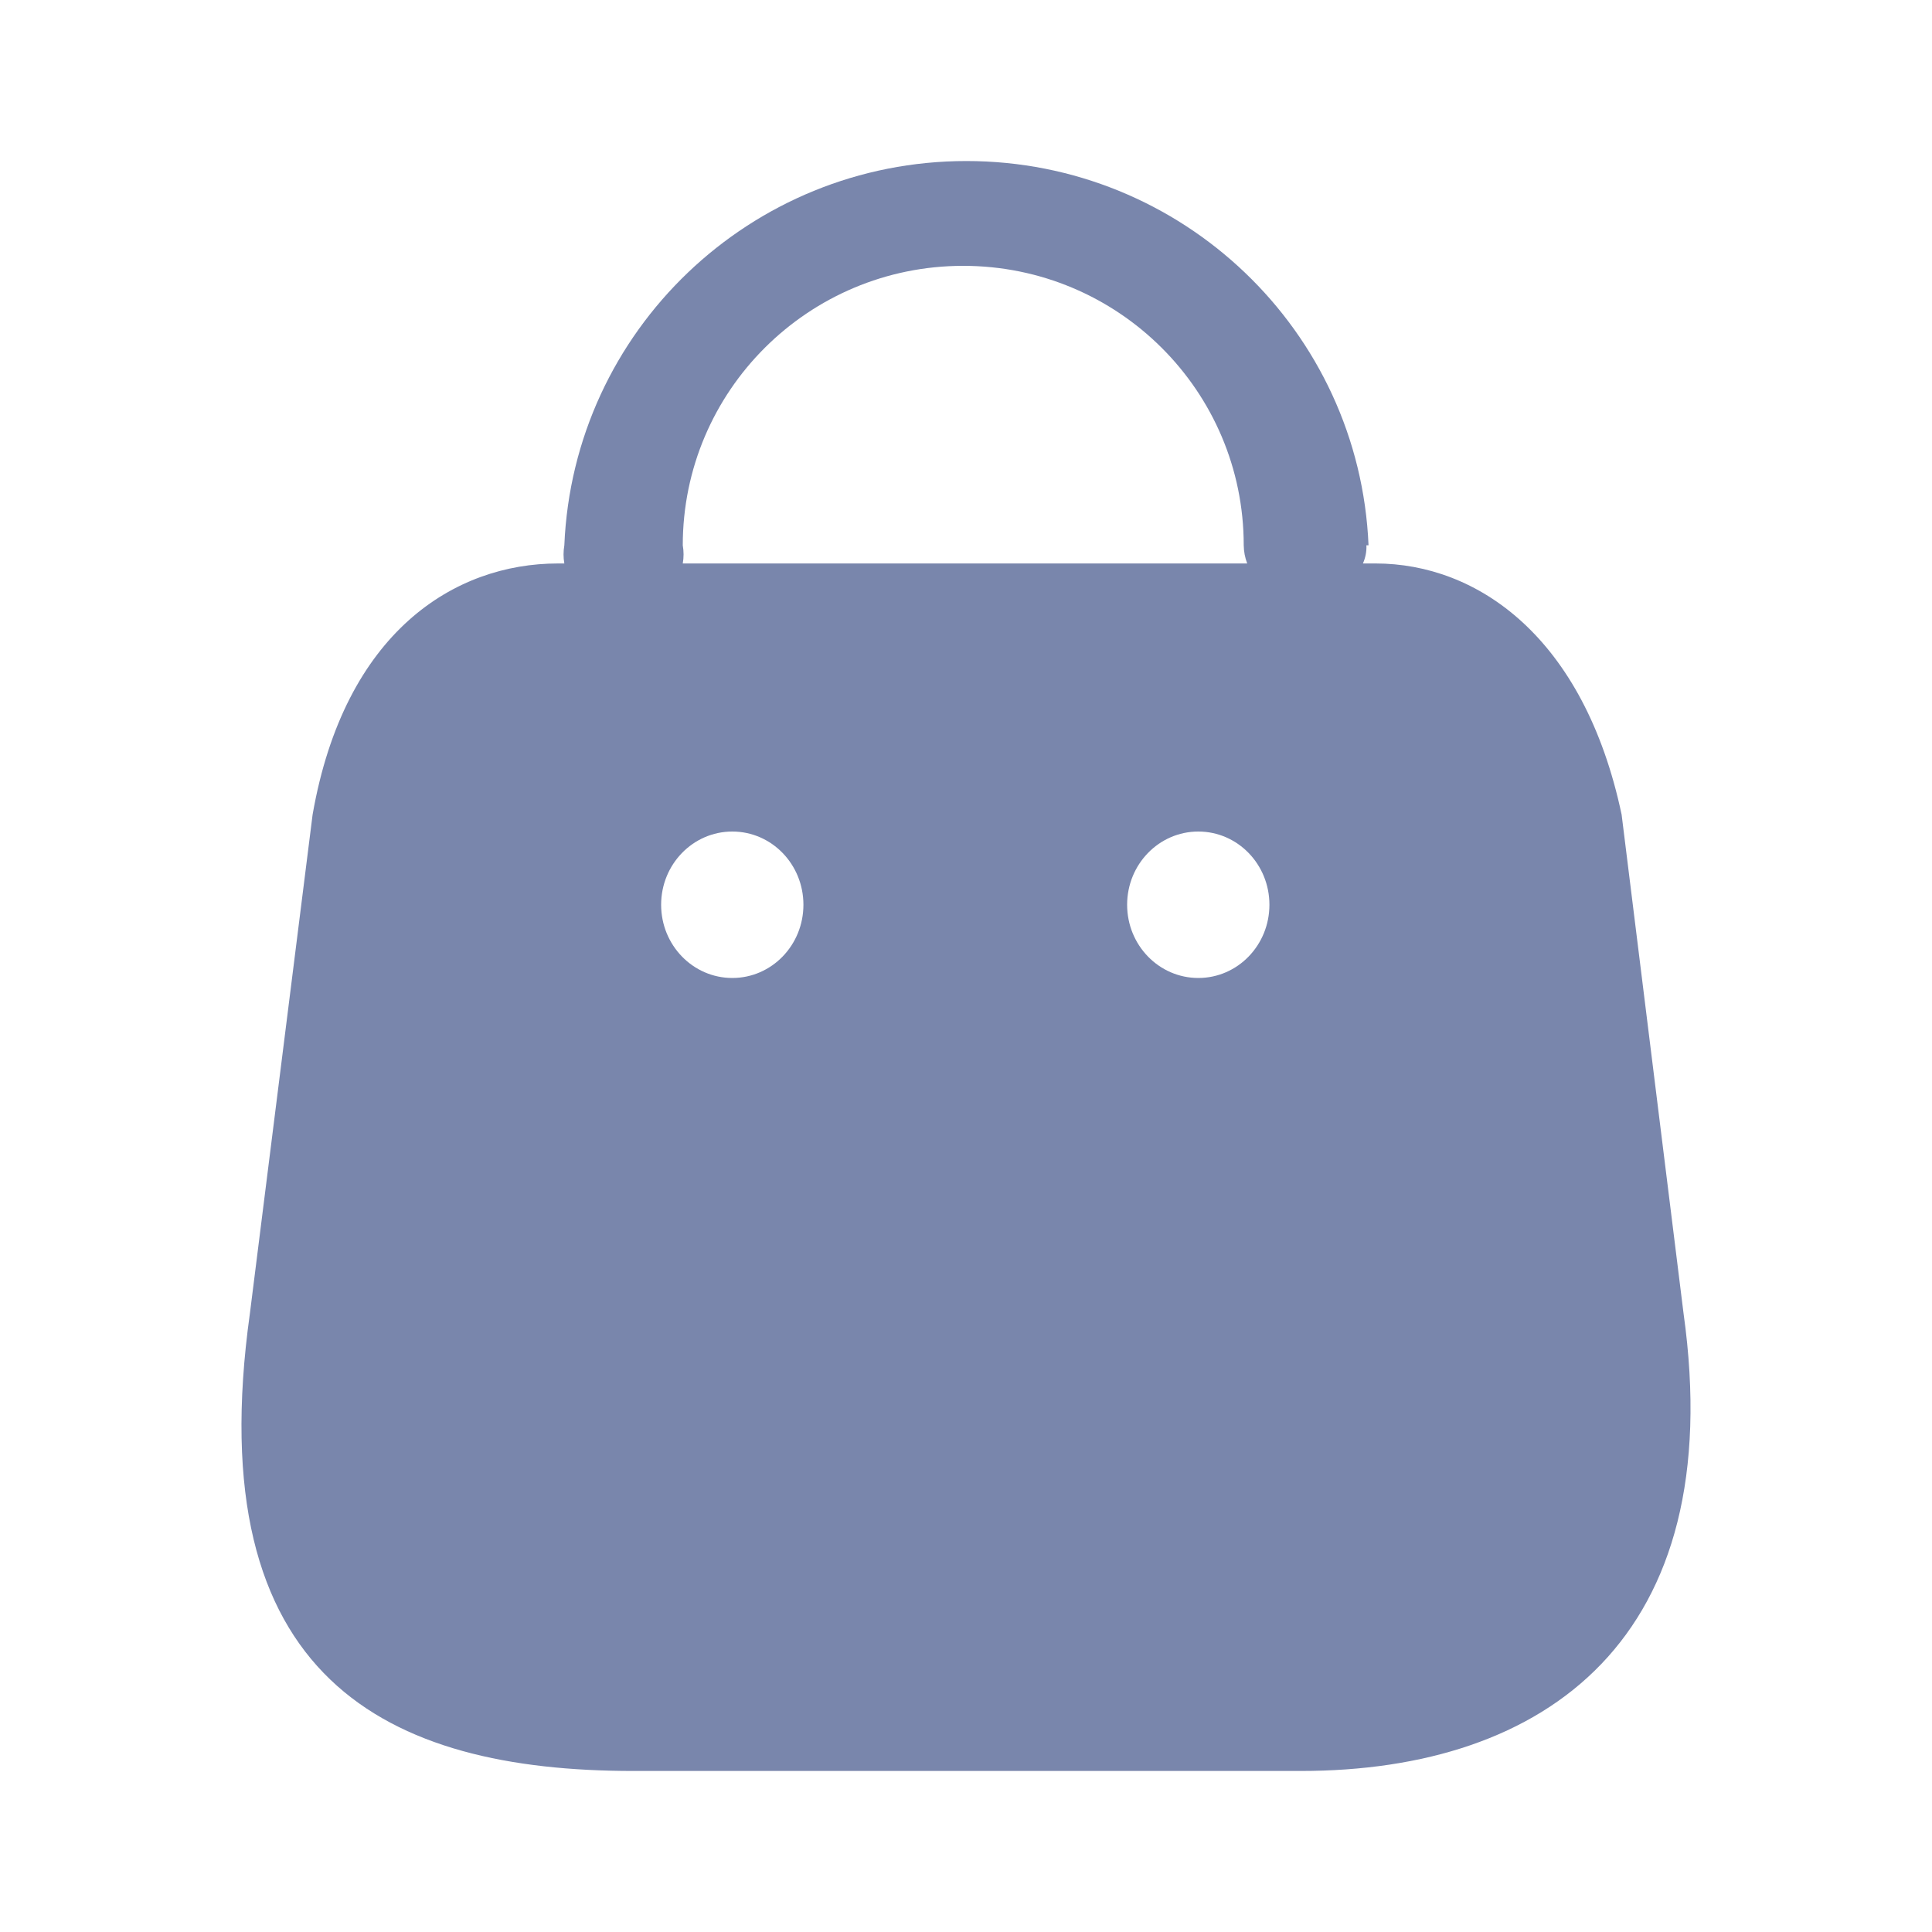
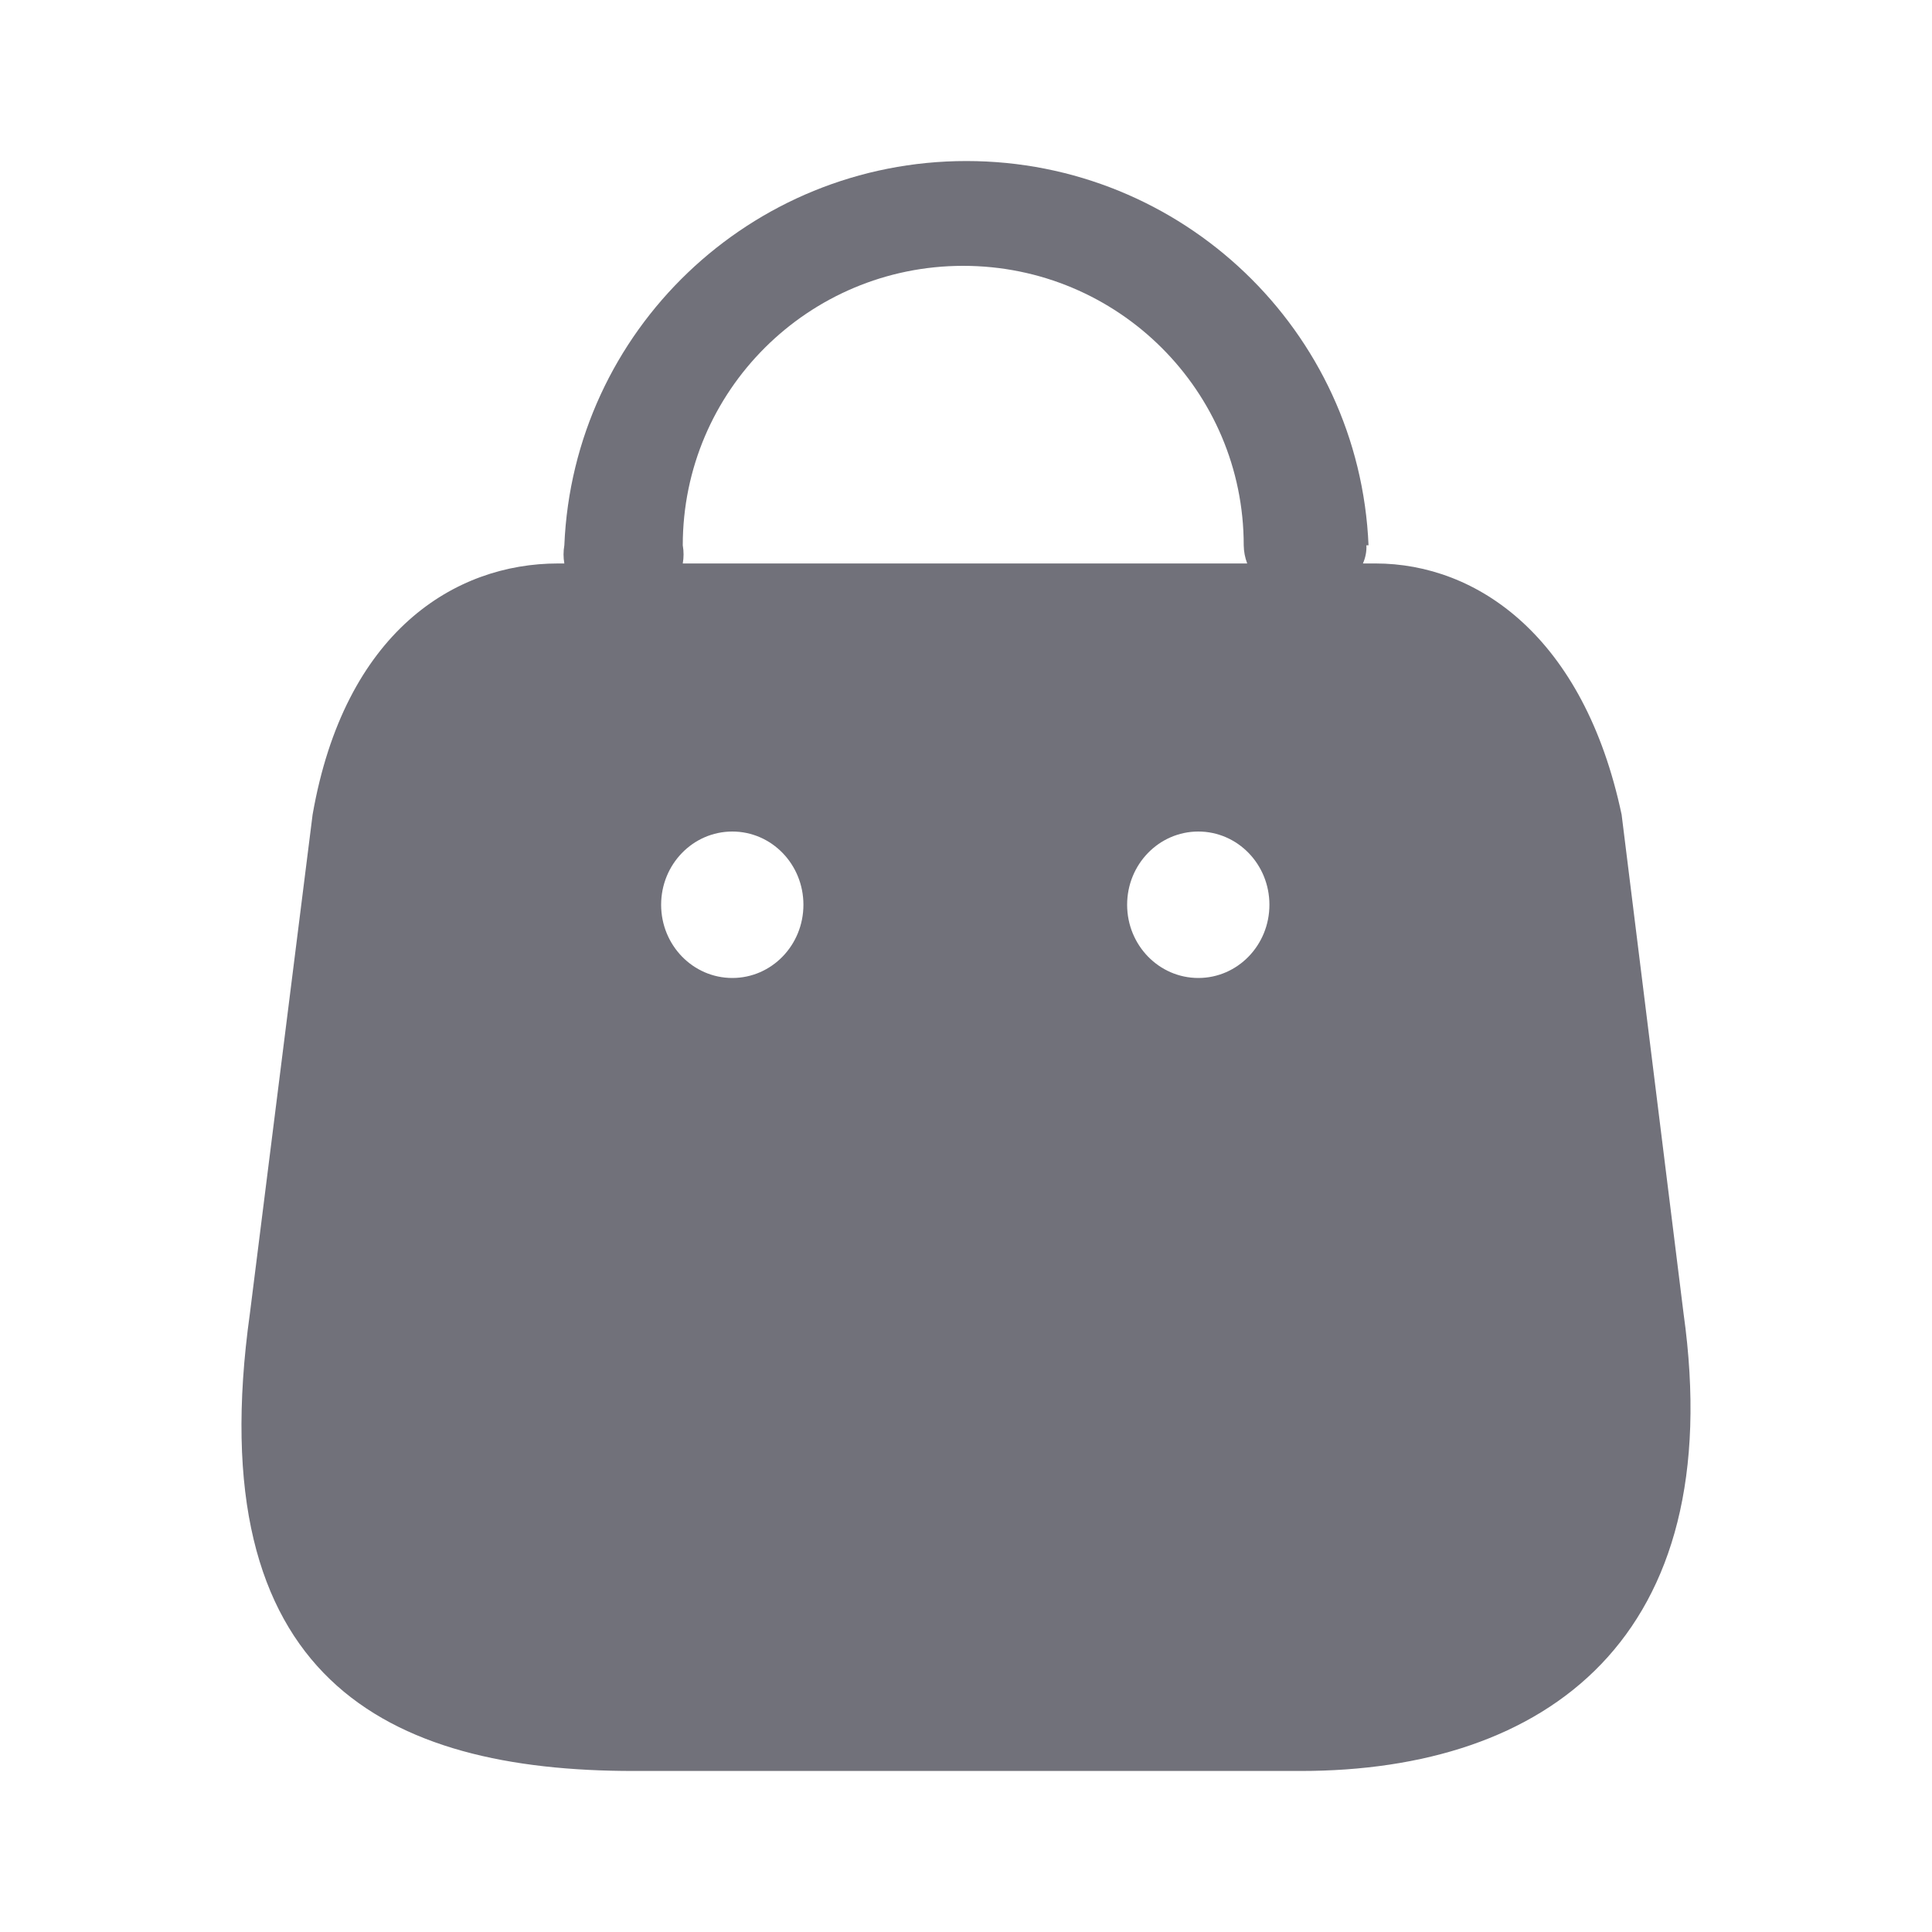
<svg xmlns="http://www.w3.org/2000/svg" width="20" height="20" viewBox="0 0 20 20" fill="none">
-   <path fill-rule="evenodd" clip-rule="evenodd" d="M14.109 5.833C14.135 5.774 14.148 5.71 14.145 5.645H14.167C14.073 3.422 12.237 1.667 10.004 1.667C7.771 1.667 5.935 3.422 5.842 5.645C5.831 5.708 5.831 5.771 5.842 5.833H5.776C4.709 5.833 3.567 6.538 3.236 8.433L2.587 13.596C2.057 17.386 4.009 18.333 6.557 18.333H13.465C16.006 18.333 17.899 16.961 17.428 13.596L16.787 8.433C16.397 6.591 15.292 5.833 14.239 5.833H14.109ZM12.911 5.833C12.888 5.773 12.876 5.71 12.875 5.645C12.875 4.047 11.575 2.752 9.971 2.752C8.368 2.752 7.068 4.047 7.068 5.645C7.079 5.708 7.079 5.771 7.068 5.833H12.911ZM7.581 10.124C7.174 10.124 6.844 9.785 6.844 9.366C6.844 8.947 7.174 8.608 7.581 8.608C7.988 8.608 8.317 8.947 8.317 9.366C8.317 9.785 7.988 10.124 7.581 10.124ZM11.668 9.366C11.668 9.785 11.998 10.124 12.405 10.124C12.812 10.124 13.141 9.785 13.141 9.366C13.141 8.947 12.812 8.608 12.405 8.608C11.998 8.608 11.668 8.947 11.668 9.366Z" fill="#7986AC" />
+   <path fill-rule="evenodd" clip-rule="evenodd" d="M14.109 5.833C14.135 5.774 14.148 5.71 14.145 5.645H14.167C14.073 3.422 12.237 1.667 10.004 1.667C7.771 1.667 5.935 3.422 5.842 5.645C5.831 5.708 5.831 5.771 5.842 5.833H5.776C4.709 5.833 3.567 6.538 3.236 8.433L2.587 13.596C2.057 17.386 4.009 18.333 6.557 18.333H13.465C16.006 18.333 17.899 16.961 17.428 13.596L16.787 8.433C16.397 6.591 15.292 5.833 14.239 5.833H14.109ZM12.911 5.833C12.888 5.773 12.876 5.71 12.875 5.645C12.875 4.047 11.575 2.752 9.971 2.752C8.368 2.752 7.068 4.047 7.068 5.645C7.079 5.708 7.079 5.771 7.068 5.833H12.911ZM7.581 10.124C7.174 10.124 6.844 9.785 6.844 9.366C6.844 8.947 7.174 8.608 7.581 8.608C7.988 8.608 8.317 8.947 8.317 9.366C8.317 9.785 7.988 10.124 7.581 10.124ZM11.668 9.366C11.668 9.785 11.998 10.124 12.405 10.124C12.812 10.124 13.141 9.785 13.141 9.366C13.141 8.947 12.812 8.608 12.405 8.608C11.998 8.608 11.668 8.947 11.668 9.366Z" fill="#71717A" />
</svg>
